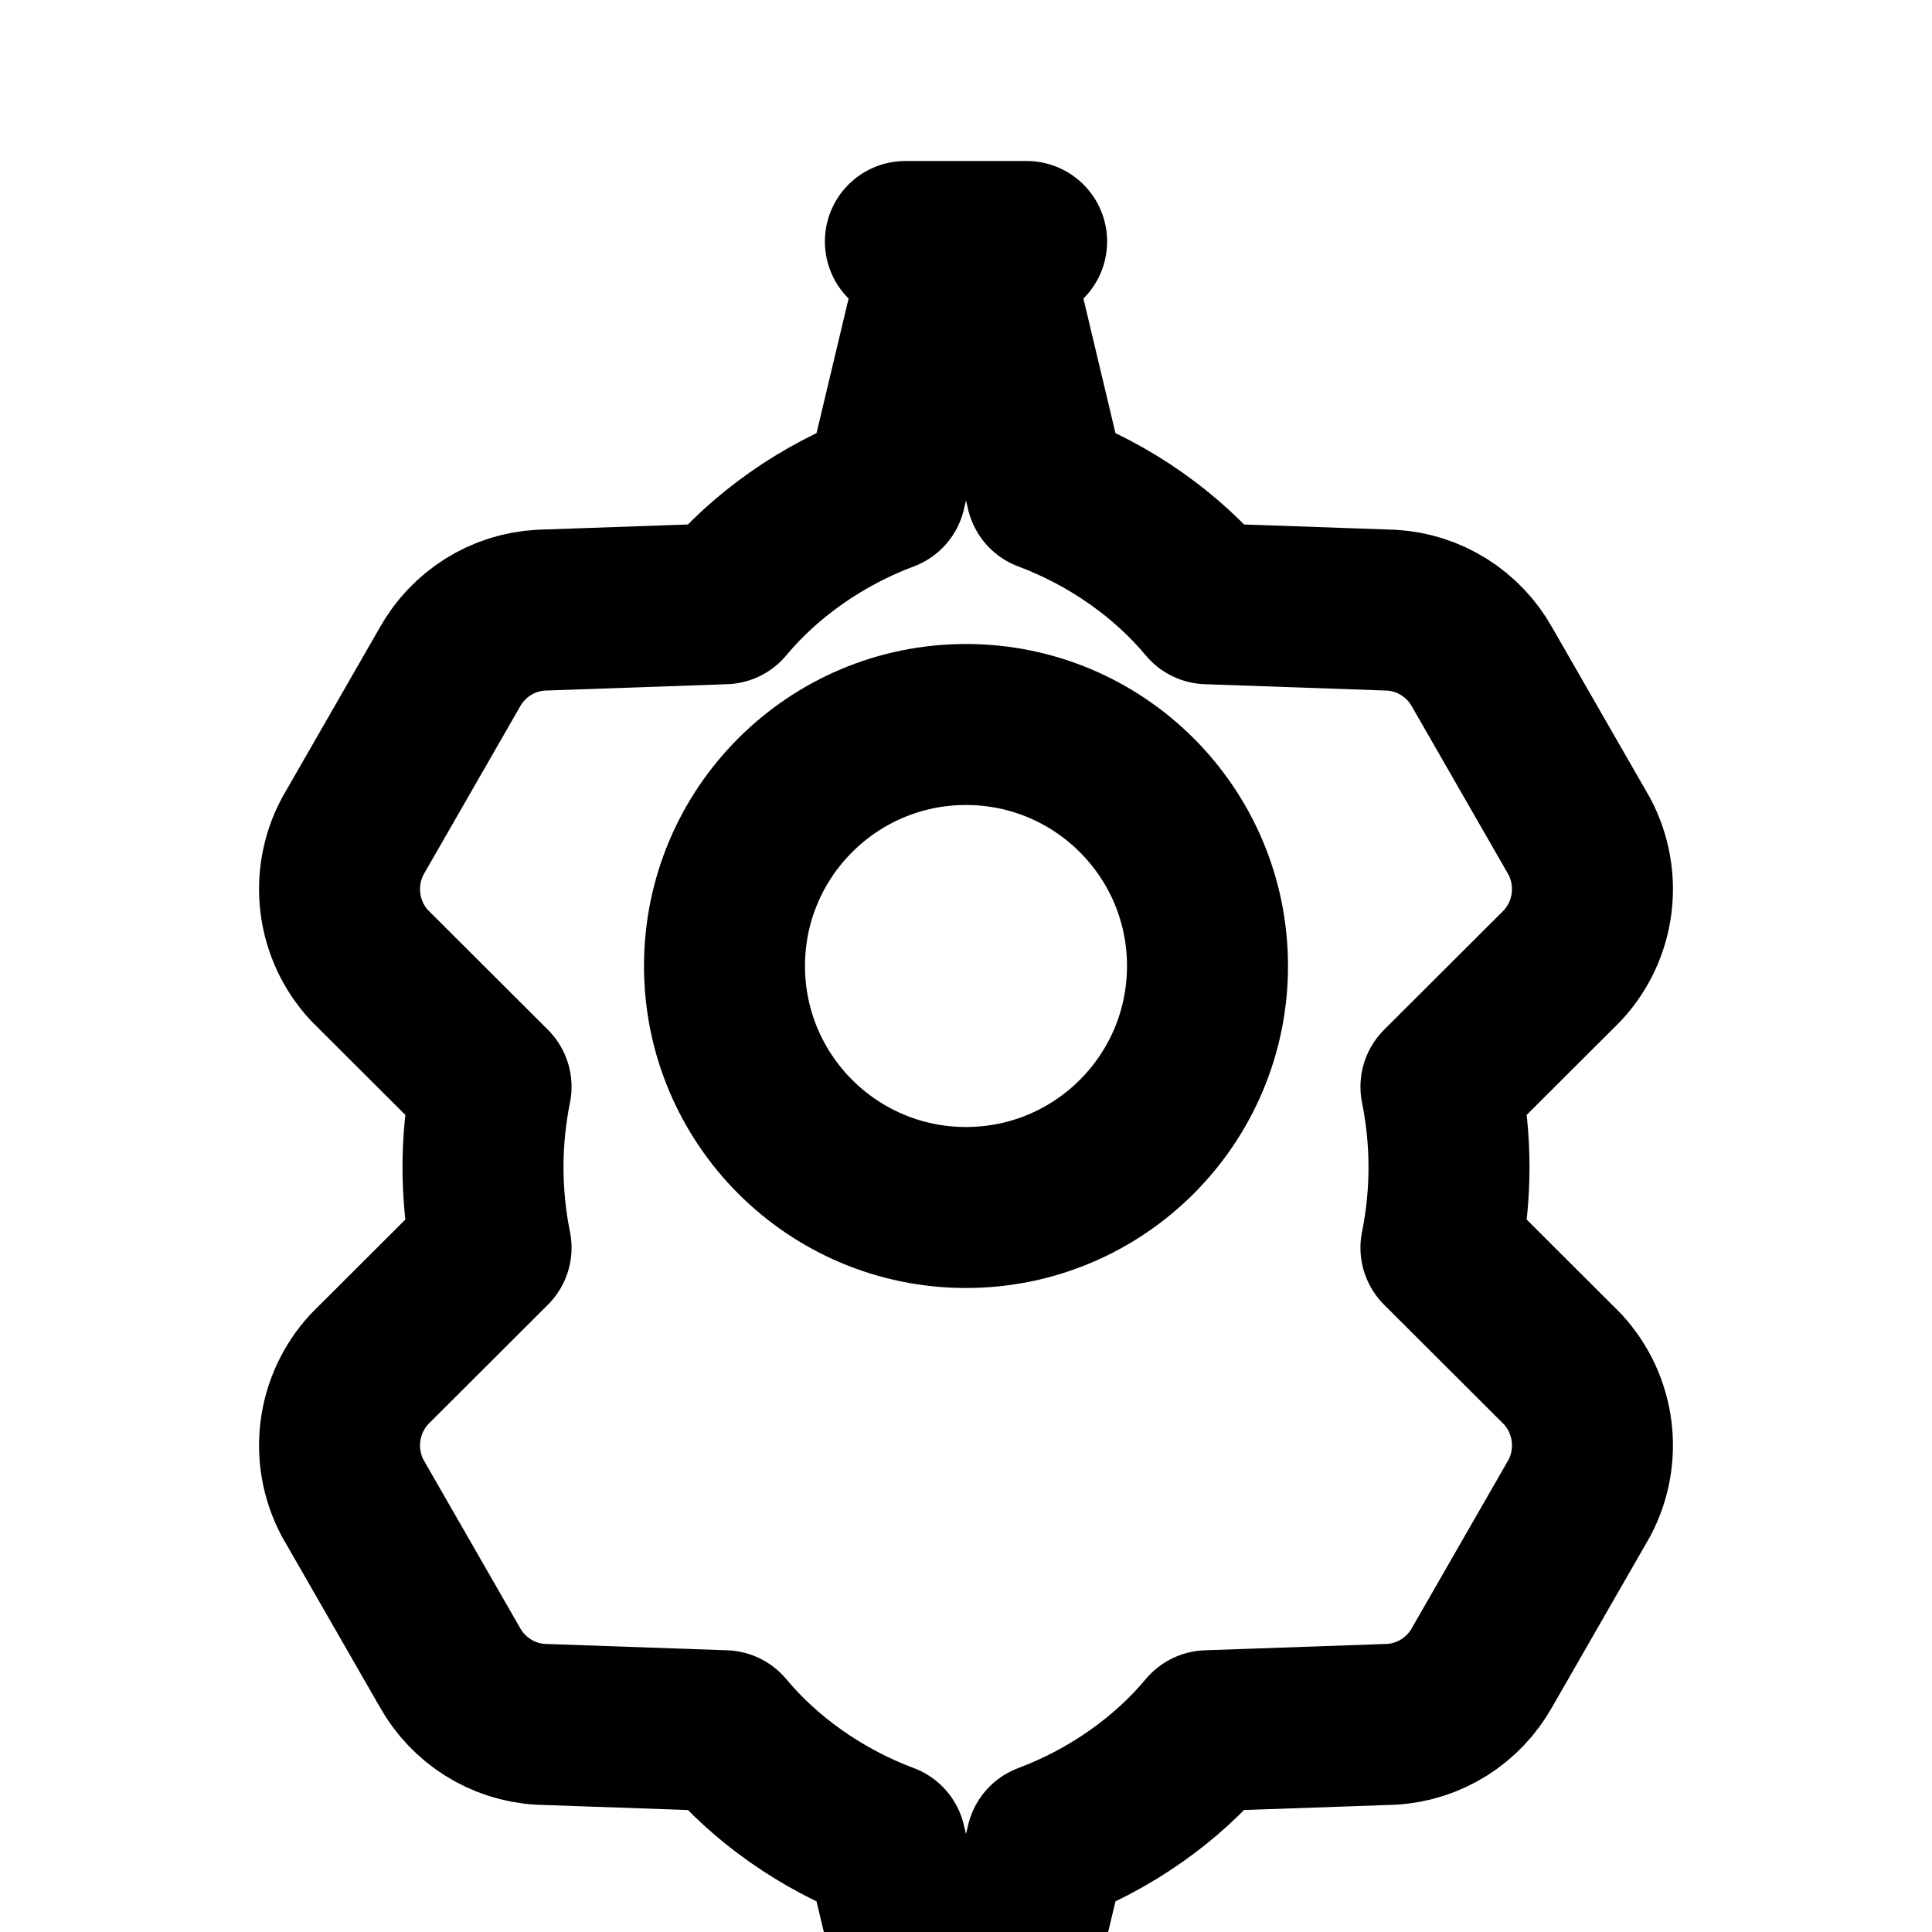
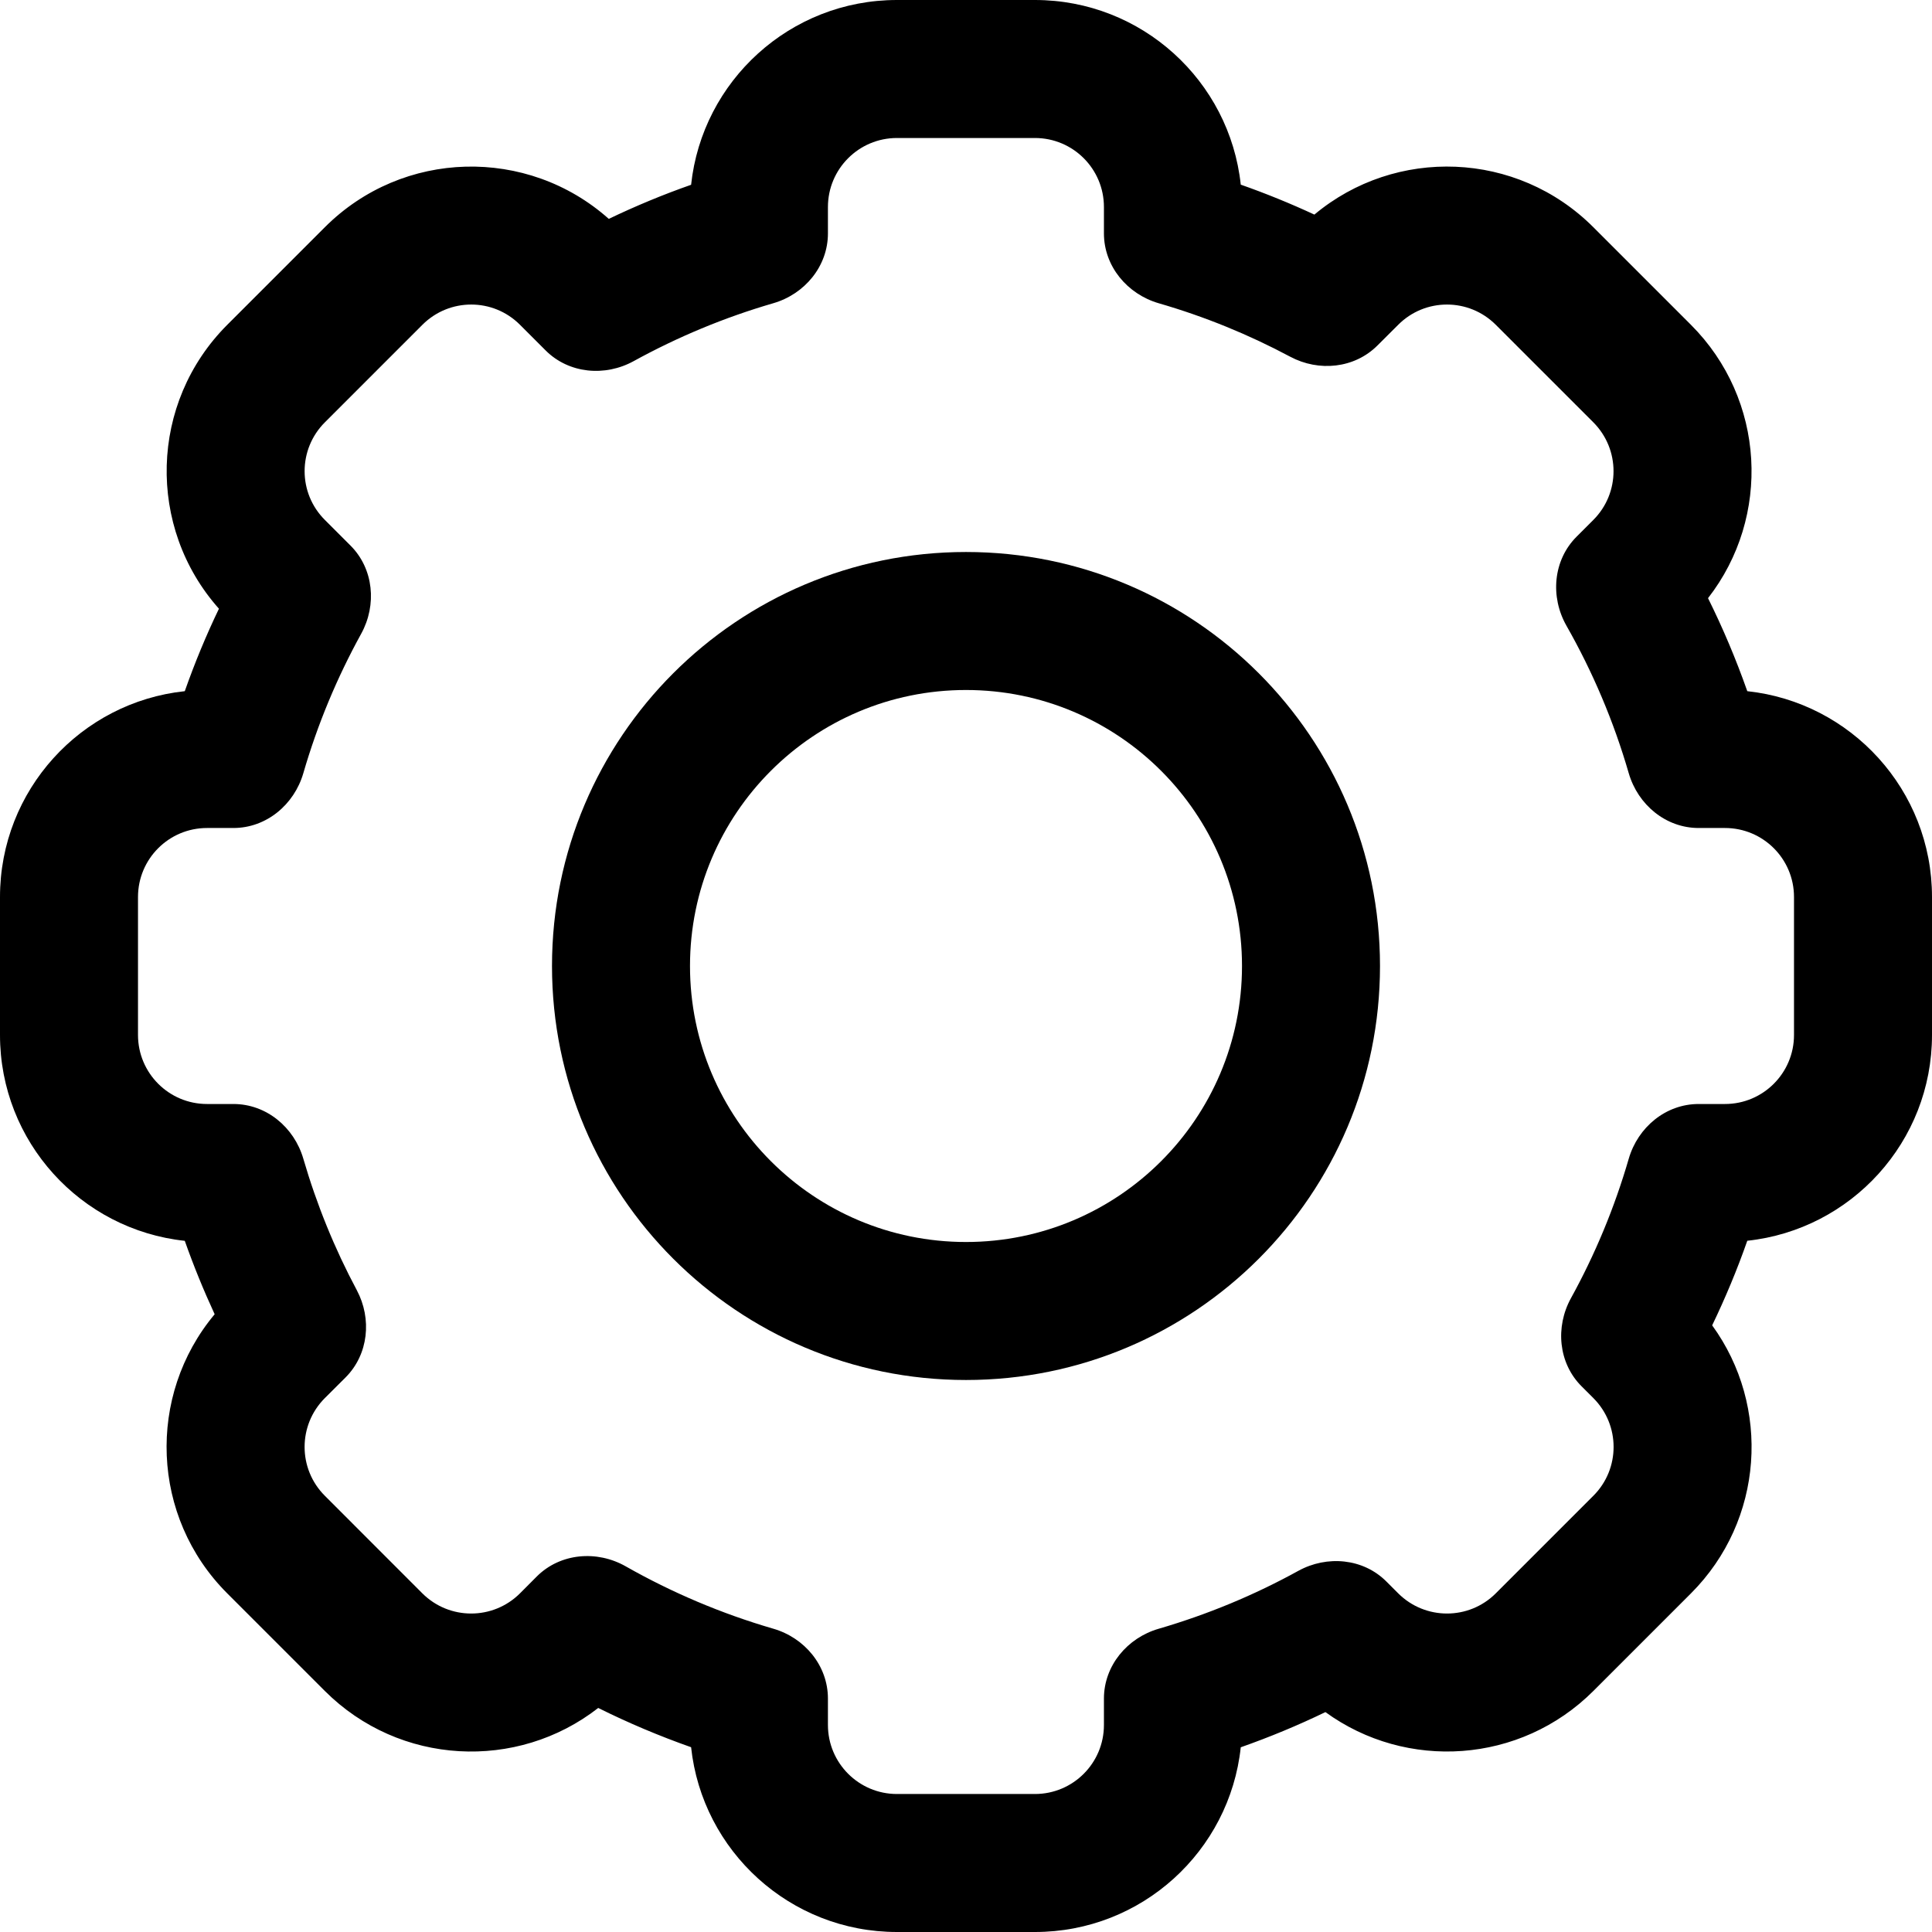
- <svg xmlns="http://www.w3.org/2000/svg" viewBox="0 0 24 24" fill="none">
-   <path d="M12 15C13.657 15 15 13.657 15 12C15 10.343 13.657 9 12 9C10.343 9 9 10.343 9 12C9 13.657 10.343 15 12 15Z" stroke="currentColor" stroke-width="2" />
-   <path d="M19.622 10.395L18.413 8.29C18.182 7.875 17.756 7.607 17.286 7.58L15 7.5C14.5 6.9 13.8 6.4 13 6.1L12.5 4C12.373 3.412 11.849 2.993 11.247 3H12.753C12.151 2.993 11.627 3.412 11.5 4L11 6.1C10.2 6.4 9.5 6.9 9 7.5L6.714 7.58C6.244 7.607 5.818 7.875 5.587 8.29L4.378 10.395C4.104 10.918 4.187 11.556 4.587 11.99L6.1 13.5C6.033 13.833 6 14.167 6 14.5C6 14.833 6.033 15.167 6.1 15.5L4.587 17.01C4.187 17.445 4.104 18.082 4.378 18.605L5.587 20.71C5.818 21.125 6.244 21.393 6.714 21.42L9 21.5C9.5 22.1 10.2 22.6 11 22.9L11.5 25C11.627 25.588 12.151 26.007 12.753 26H11.247C11.849 26.007 12.373 25.588 12.5 25L13 22.9C13.8 22.6 14.5 22.1 15 21.5L17.286 21.42C17.756 21.393 18.182 21.125 18.413 20.71L19.622 18.605C19.896 18.082 19.813 17.445 19.413 17.01L17.9 15.5C17.967 15.167 18 14.833 18 14.5C18 14.167 17.967 13.833 17.9 13.5L19.413 11.99C19.813 11.556 19.896 10.918 19.622 10.395Z" stroke="currentColor" stroke-width="2" stroke-linecap="round" stroke-linejoin="round" />
+ <svg xmlns="http://www.w3.org/2000/svg" width="800px" height="800px" viewBox="0 0 28 28" fill="currentColor">
+   <path clip-rule="evenodd" d="M14 20C17.314 20 20 17.314 20 14C20 10.686 17.314 8 14 8C10.686 8 8 10.686 8 14C8 17.314 10.686 20 14 20ZM18 14C18 16.209 16.209 18 14 18C11.791 18 10 16.209 10 14C10 11.791 11.791 10 14 10C16.209 10 18 11.791 18 14Z" fill="currentColor" fill-rule="evenodd" />
+   <path clip-rule="evenodd" d="M0 13V15C0 16.548 1.173 17.822 2.678 17.983C2.806 18.346 2.951 18.701 3.111 19.047C2.125 20.226 2.185 21.984 3.293 23.092L4.707 24.506C5.789 25.588 7.493 25.671 8.67 24.753C9.104 24.969 9.554 25.159 10.016 25.322C10.177 26.827 11.451 28 12.999 28H14.999C16.547 28 17.821 26.828 17.982 25.323C18.402 25.175 18.812 25.005 19.209 24.813C20.382 25.666 22.034 25.564 23.093 24.506L24.507 23.092C25.565 22.033 25.667 20.381 24.814 19.208C25.005 18.811 25.176 18.402 25.323 17.982C26.828 17.821 28 16.547 28 15V13C28 11.452 26.828 10.178 25.323 10.017C25.16 9.554 24.97 9.104 24.754 8.669C25.671 7.492 25.588 5.789 24.506 4.707L23.092 3.293C21.985 2.185 20.227 2.125 19.049 3.11C18.702 2.949 18.346 2.804 17.982 2.676C17.821 1.172 16.547 0 14.999 0H12.999C11.451 0 10.177 1.172 10.016 2.678C9.608 2.821 9.209 2.987 8.823 3.172C7.644 2.123 5.838 2.163 4.708 3.293L3.294 4.707C2.164 5.837 2.124 7.643 3.173 8.822C2.987 9.209 2.822 9.608 2.678 10.017C1.173 10.177 0 11.451 0 13ZM15.999 3C15.999 2.448 15.552 2 14.999 2H12.999C12.447 2 11.999 2.448 11.999 3V3.383C11.999 3.858 11.663 4.263 11.206 4.395C10.497 4.601 9.82 4.884 9.185 5.233C8.768 5.463 8.244 5.415 7.908 5.079L7.536 4.707C7.146 4.316 6.513 4.316 6.122 4.707L4.708 6.121C4.317 6.512 4.317 7.145 4.708 7.535L5.08 7.907C5.416 8.243 5.464 8.767 5.235 9.184C4.885 9.819 4.602 10.496 4.396 11.206C4.263 11.663 3.859 12 3.383 12H3C2.448 12 2 12.447 2 13V15C2 15.552 2.448 16 3 16H3.383C3.859 16 4.263 16.336 4.396 16.793C4.59 17.459 4.85 18.097 5.171 18.698C5.392 19.113 5.341 19.629 5.009 19.962L4.707 20.263C4.317 20.654 4.317 21.287 4.707 21.677L6.121 23.092C6.512 23.482 7.145 23.482 7.536 23.092L7.779 22.848C8.119 22.508 8.651 22.463 9.069 22.701C9.737 23.08 10.453 23.385 11.206 23.604C11.663 23.736 11.999 24.141 11.999 24.617V25C11.999 25.552 12.447 26 12.999 26H14.999C15.552 26 15.999 25.552 15.999 25V24.617C15.999 24.142 16.336 23.737 16.793 23.605C17.503 23.398 18.181 23.116 18.816 22.766C19.233 22.537 19.757 22.584 20.093 22.921L20.264 23.092C20.655 23.482 21.288 23.482 21.678 23.092L23.093 21.677C23.483 21.287 23.483 20.654 23.093 20.263L22.922 20.092C22.585 19.756 22.538 19.232 22.767 18.815C23.117 18.18 23.399 17.503 23.605 16.793C23.738 16.336 24.142 16 24.618 16H25C25.552 16 26 15.552 26 15V13C26 12.447 25.552 12 25 12H24.618C24.142 12 23.738 11.663 23.605 11.206C23.387 10.453 23.082 9.736 22.702 9.068C22.464 8.649 22.509 8.118 22.849 7.778L23.092 7.535C23.482 7.145 23.482 6.512 23.092 6.121L21.678 4.707C21.287 4.316 20.654 4.316 20.264 4.707L19.963 5.007C19.63 5.34 19.114 5.391 18.699 5.17C18.098 4.849 17.46 4.588 16.793 4.395C16.336 4.262 15.999 3.858 15.999 3.382V3Z" fill="currentColor" fill-rule="evenodd" />
</svg>
